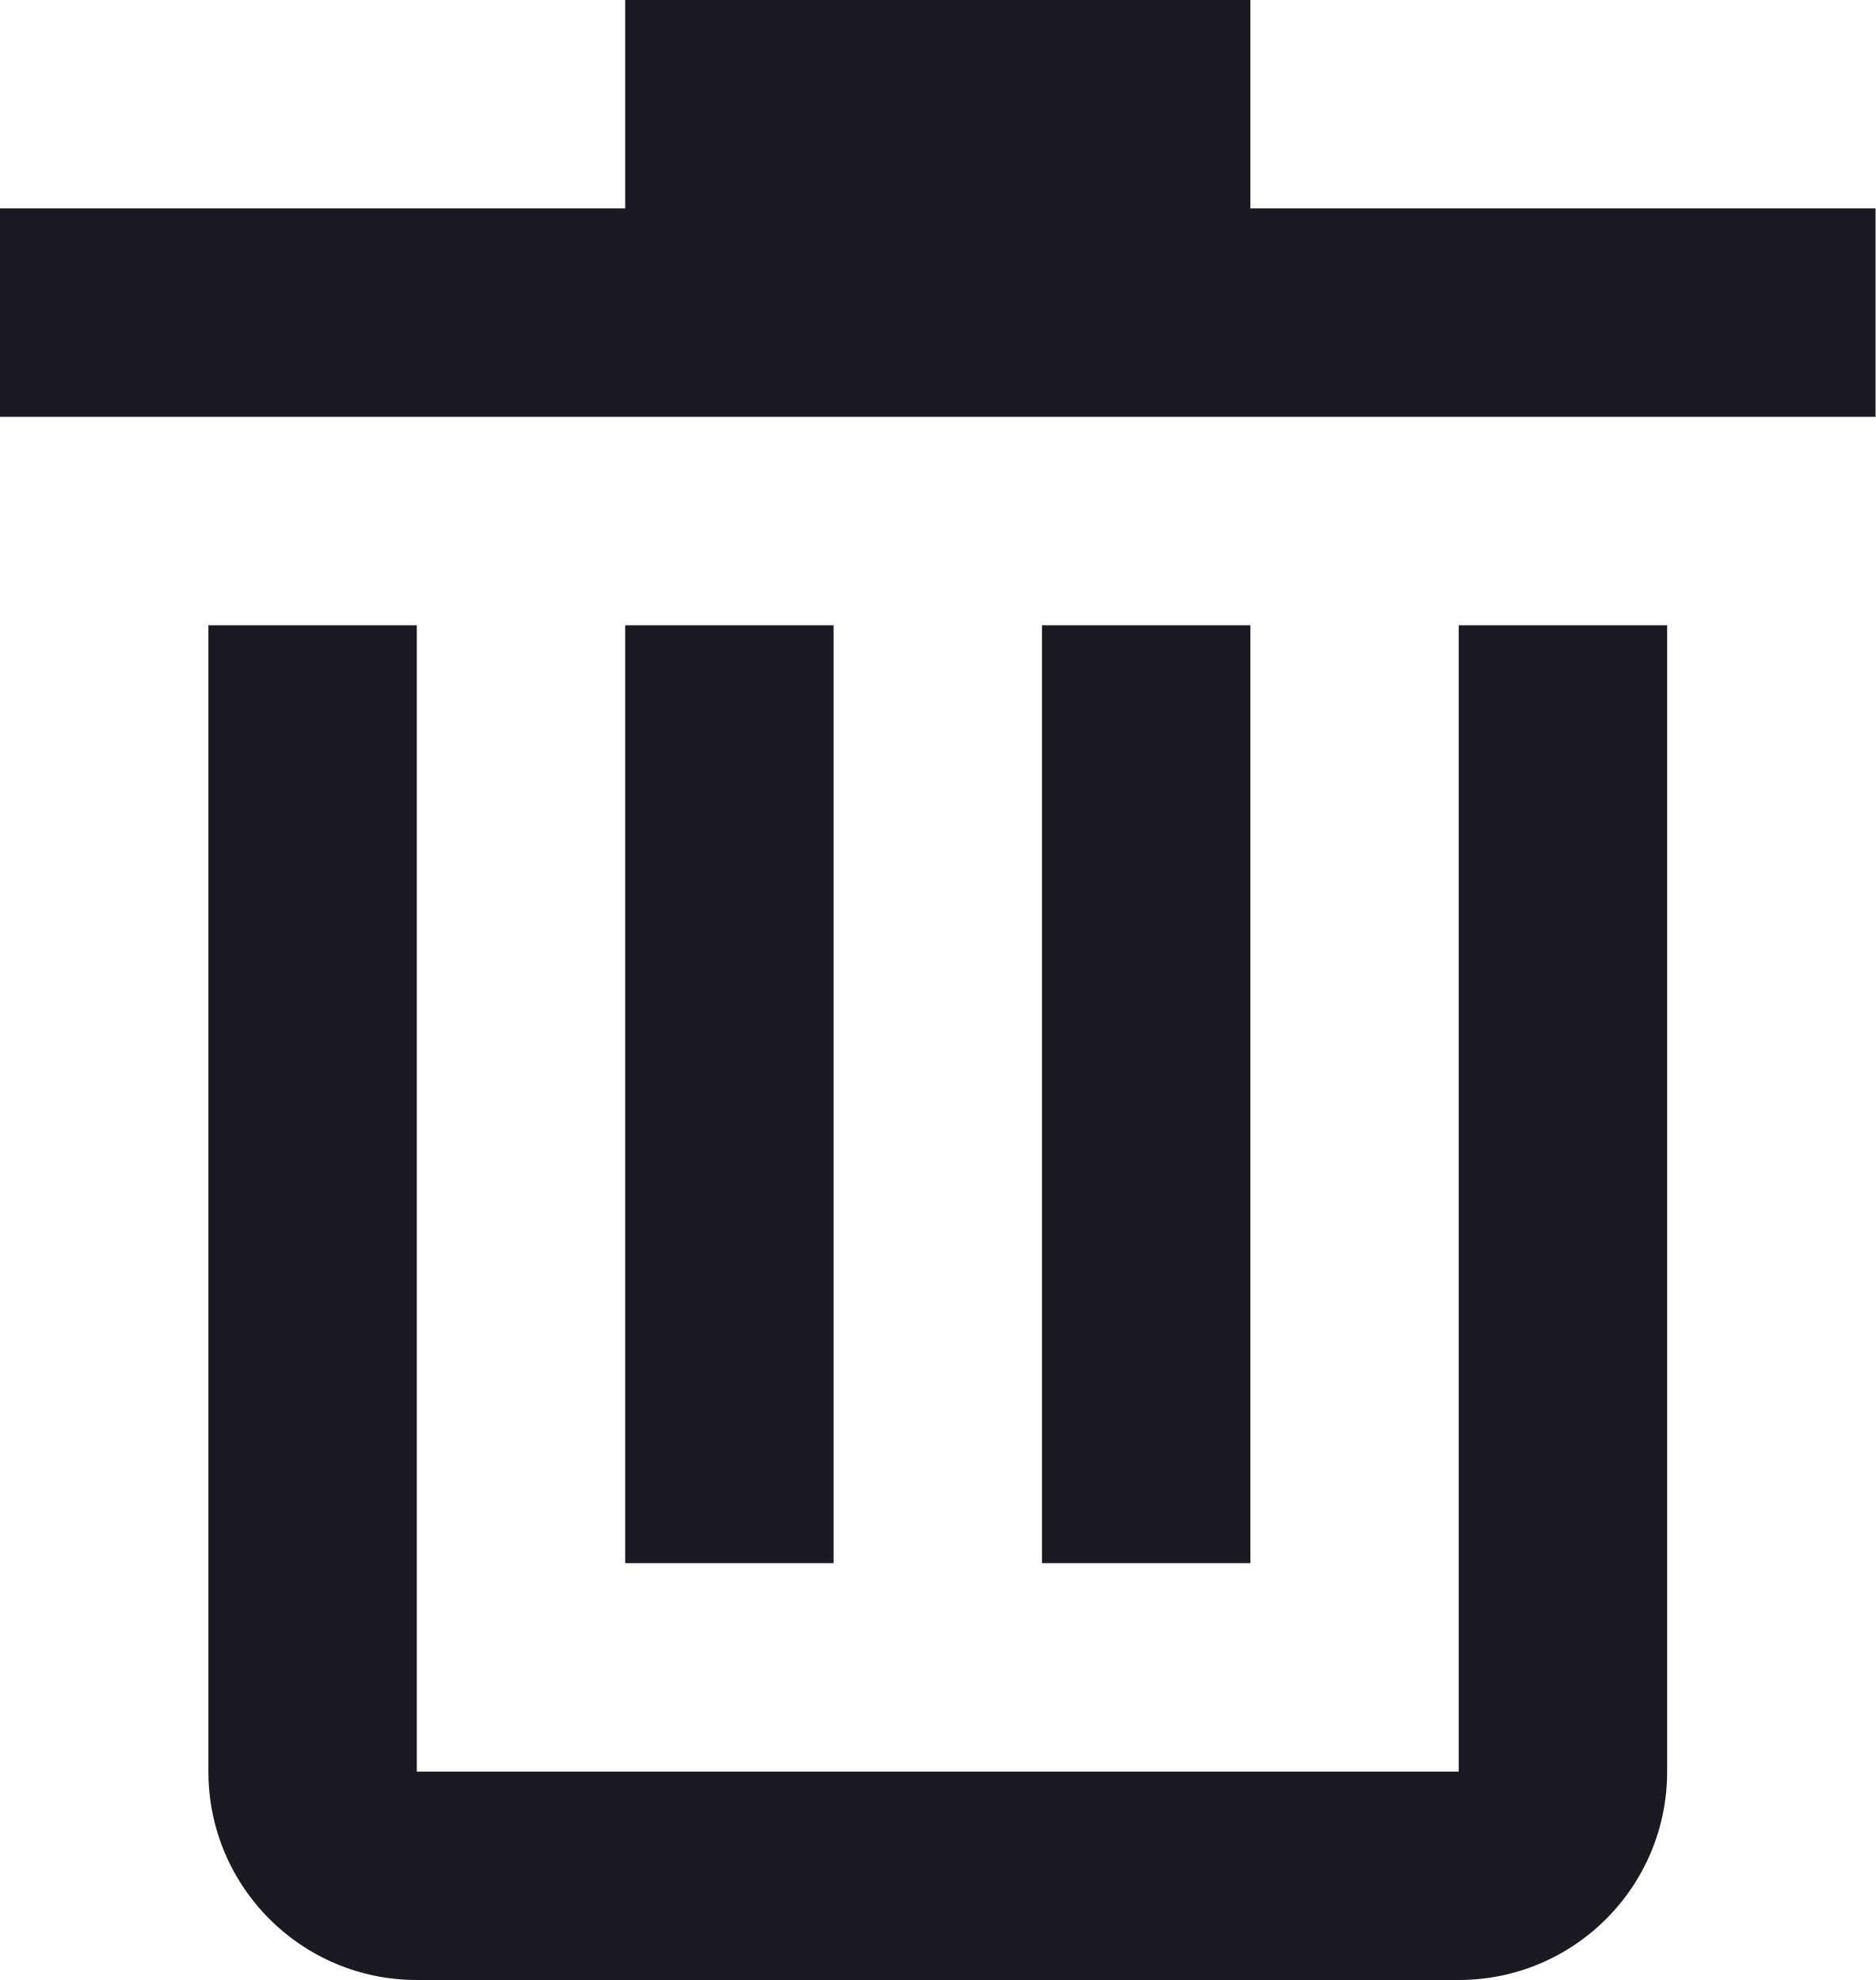
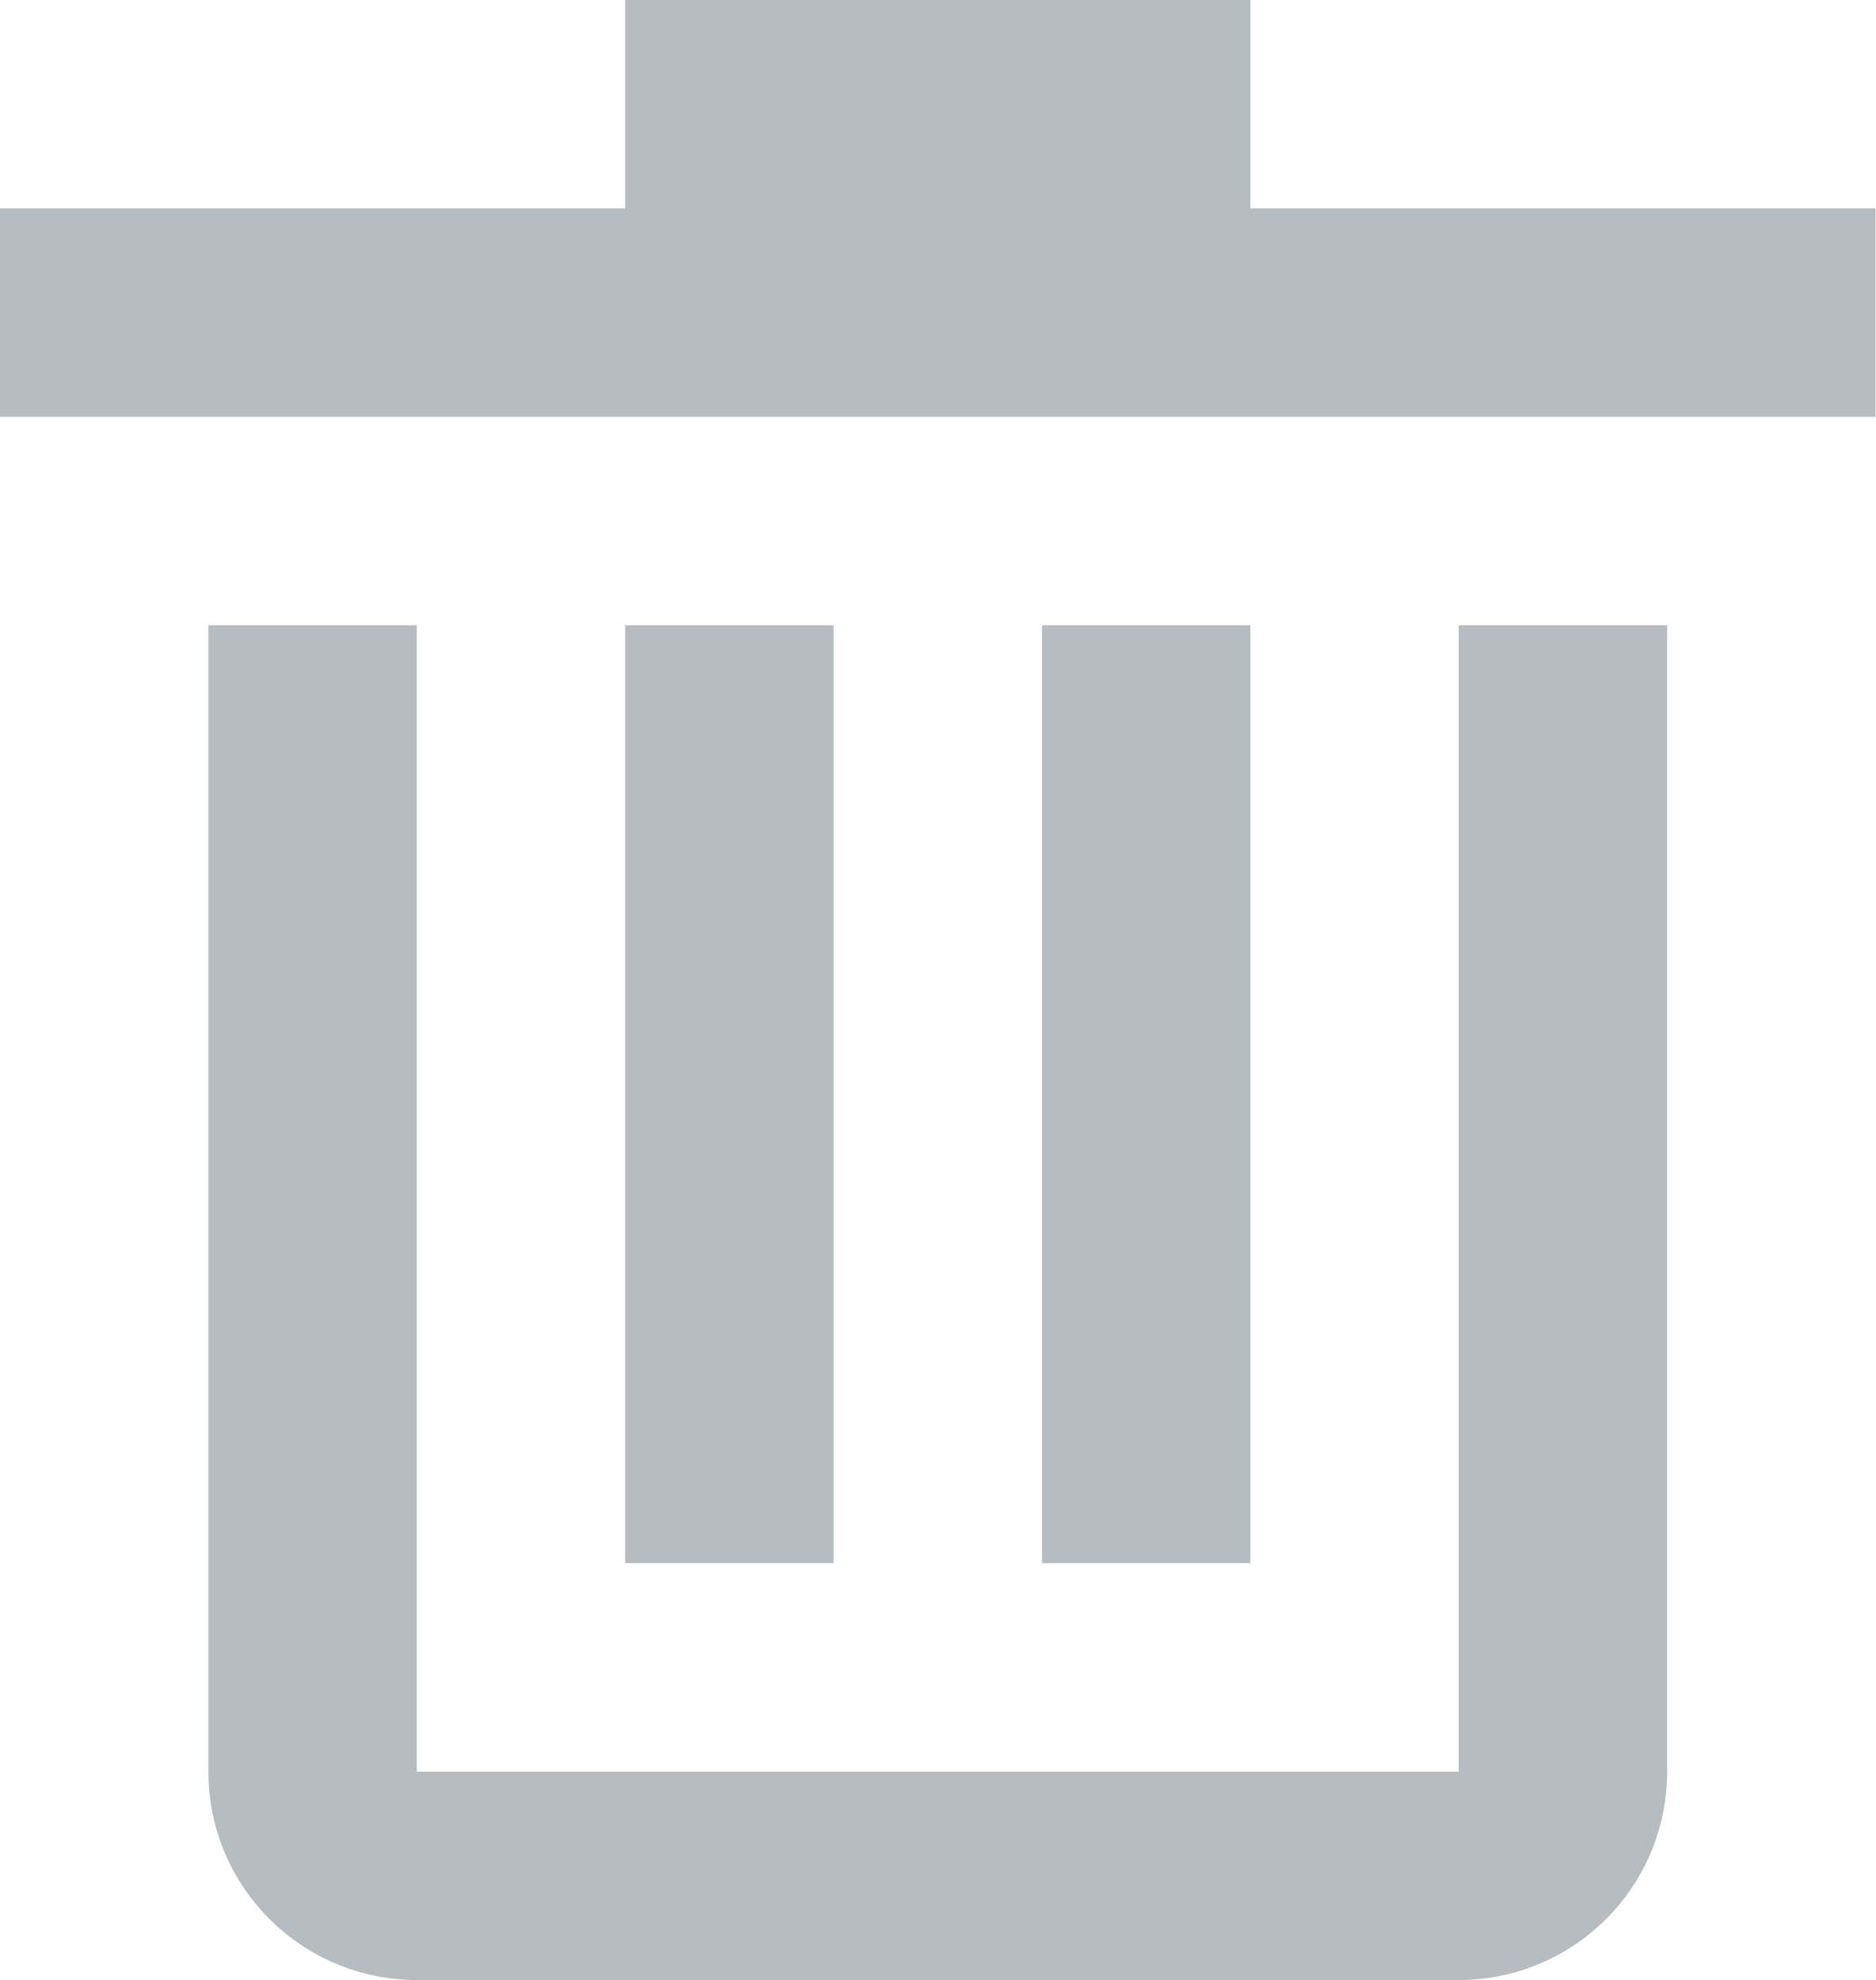
<svg xmlns="http://www.w3.org/2000/svg" width="18" height="19" viewBox="0 0 18 19" fill="none">
-   <path fill-rule="evenodd" clip-rule="evenodd" d="M12 0H6V2H0V4H18V2H12V0ZM2 6V17C2 18.105 2.895 19 4 19H14C15.105 19 16 18.105 16 17V6H14V17H4V6H2ZM6 6L6 15H8L8 6H6ZM10 6V15H12V6H10Z" fill="#1A1B22" />
+   <path fill-rule="evenodd" clip-rule="evenodd" d="M12 0H6V2H0V4H18V2H12V0ZM2 6V17C2 18.105 2.895 19 4 19H14C15.105 19 16 18.105 16 17V6H14V17H4V6H2ZM6 6L6 15H8L8 6H6ZM10 6V15H12V6H10Z" fill="#B6BCBF" />
</svg>
